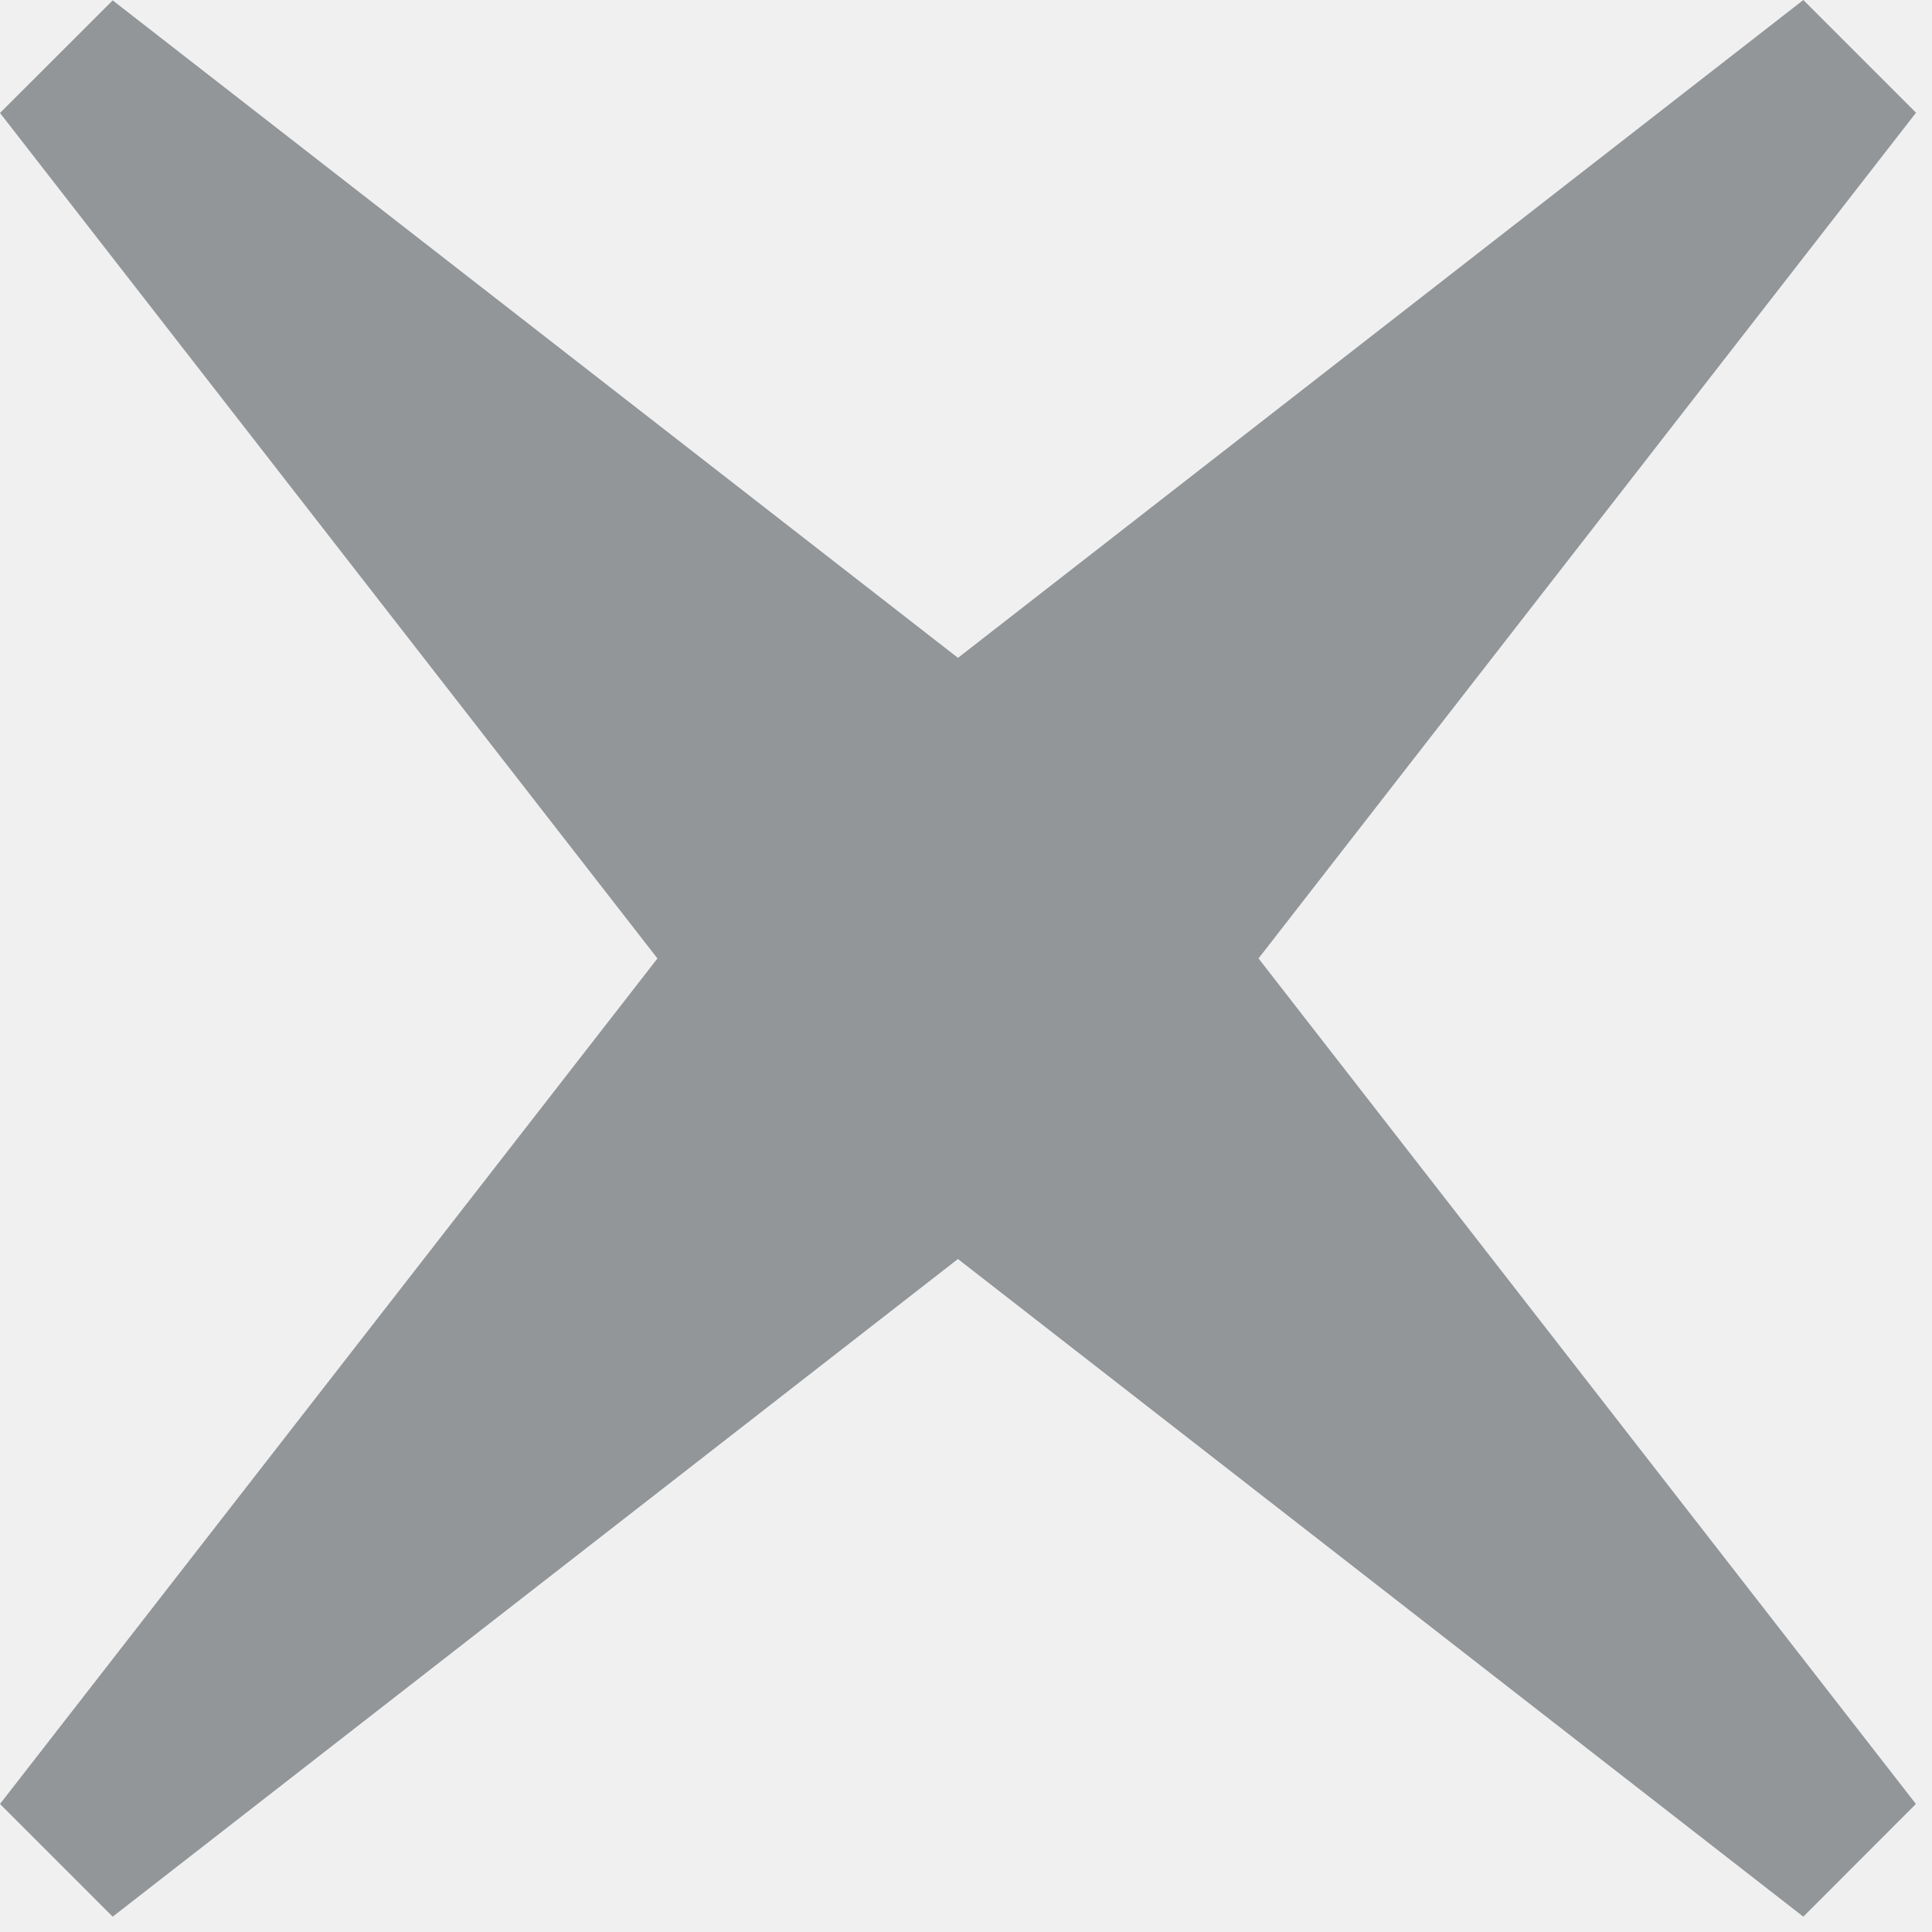
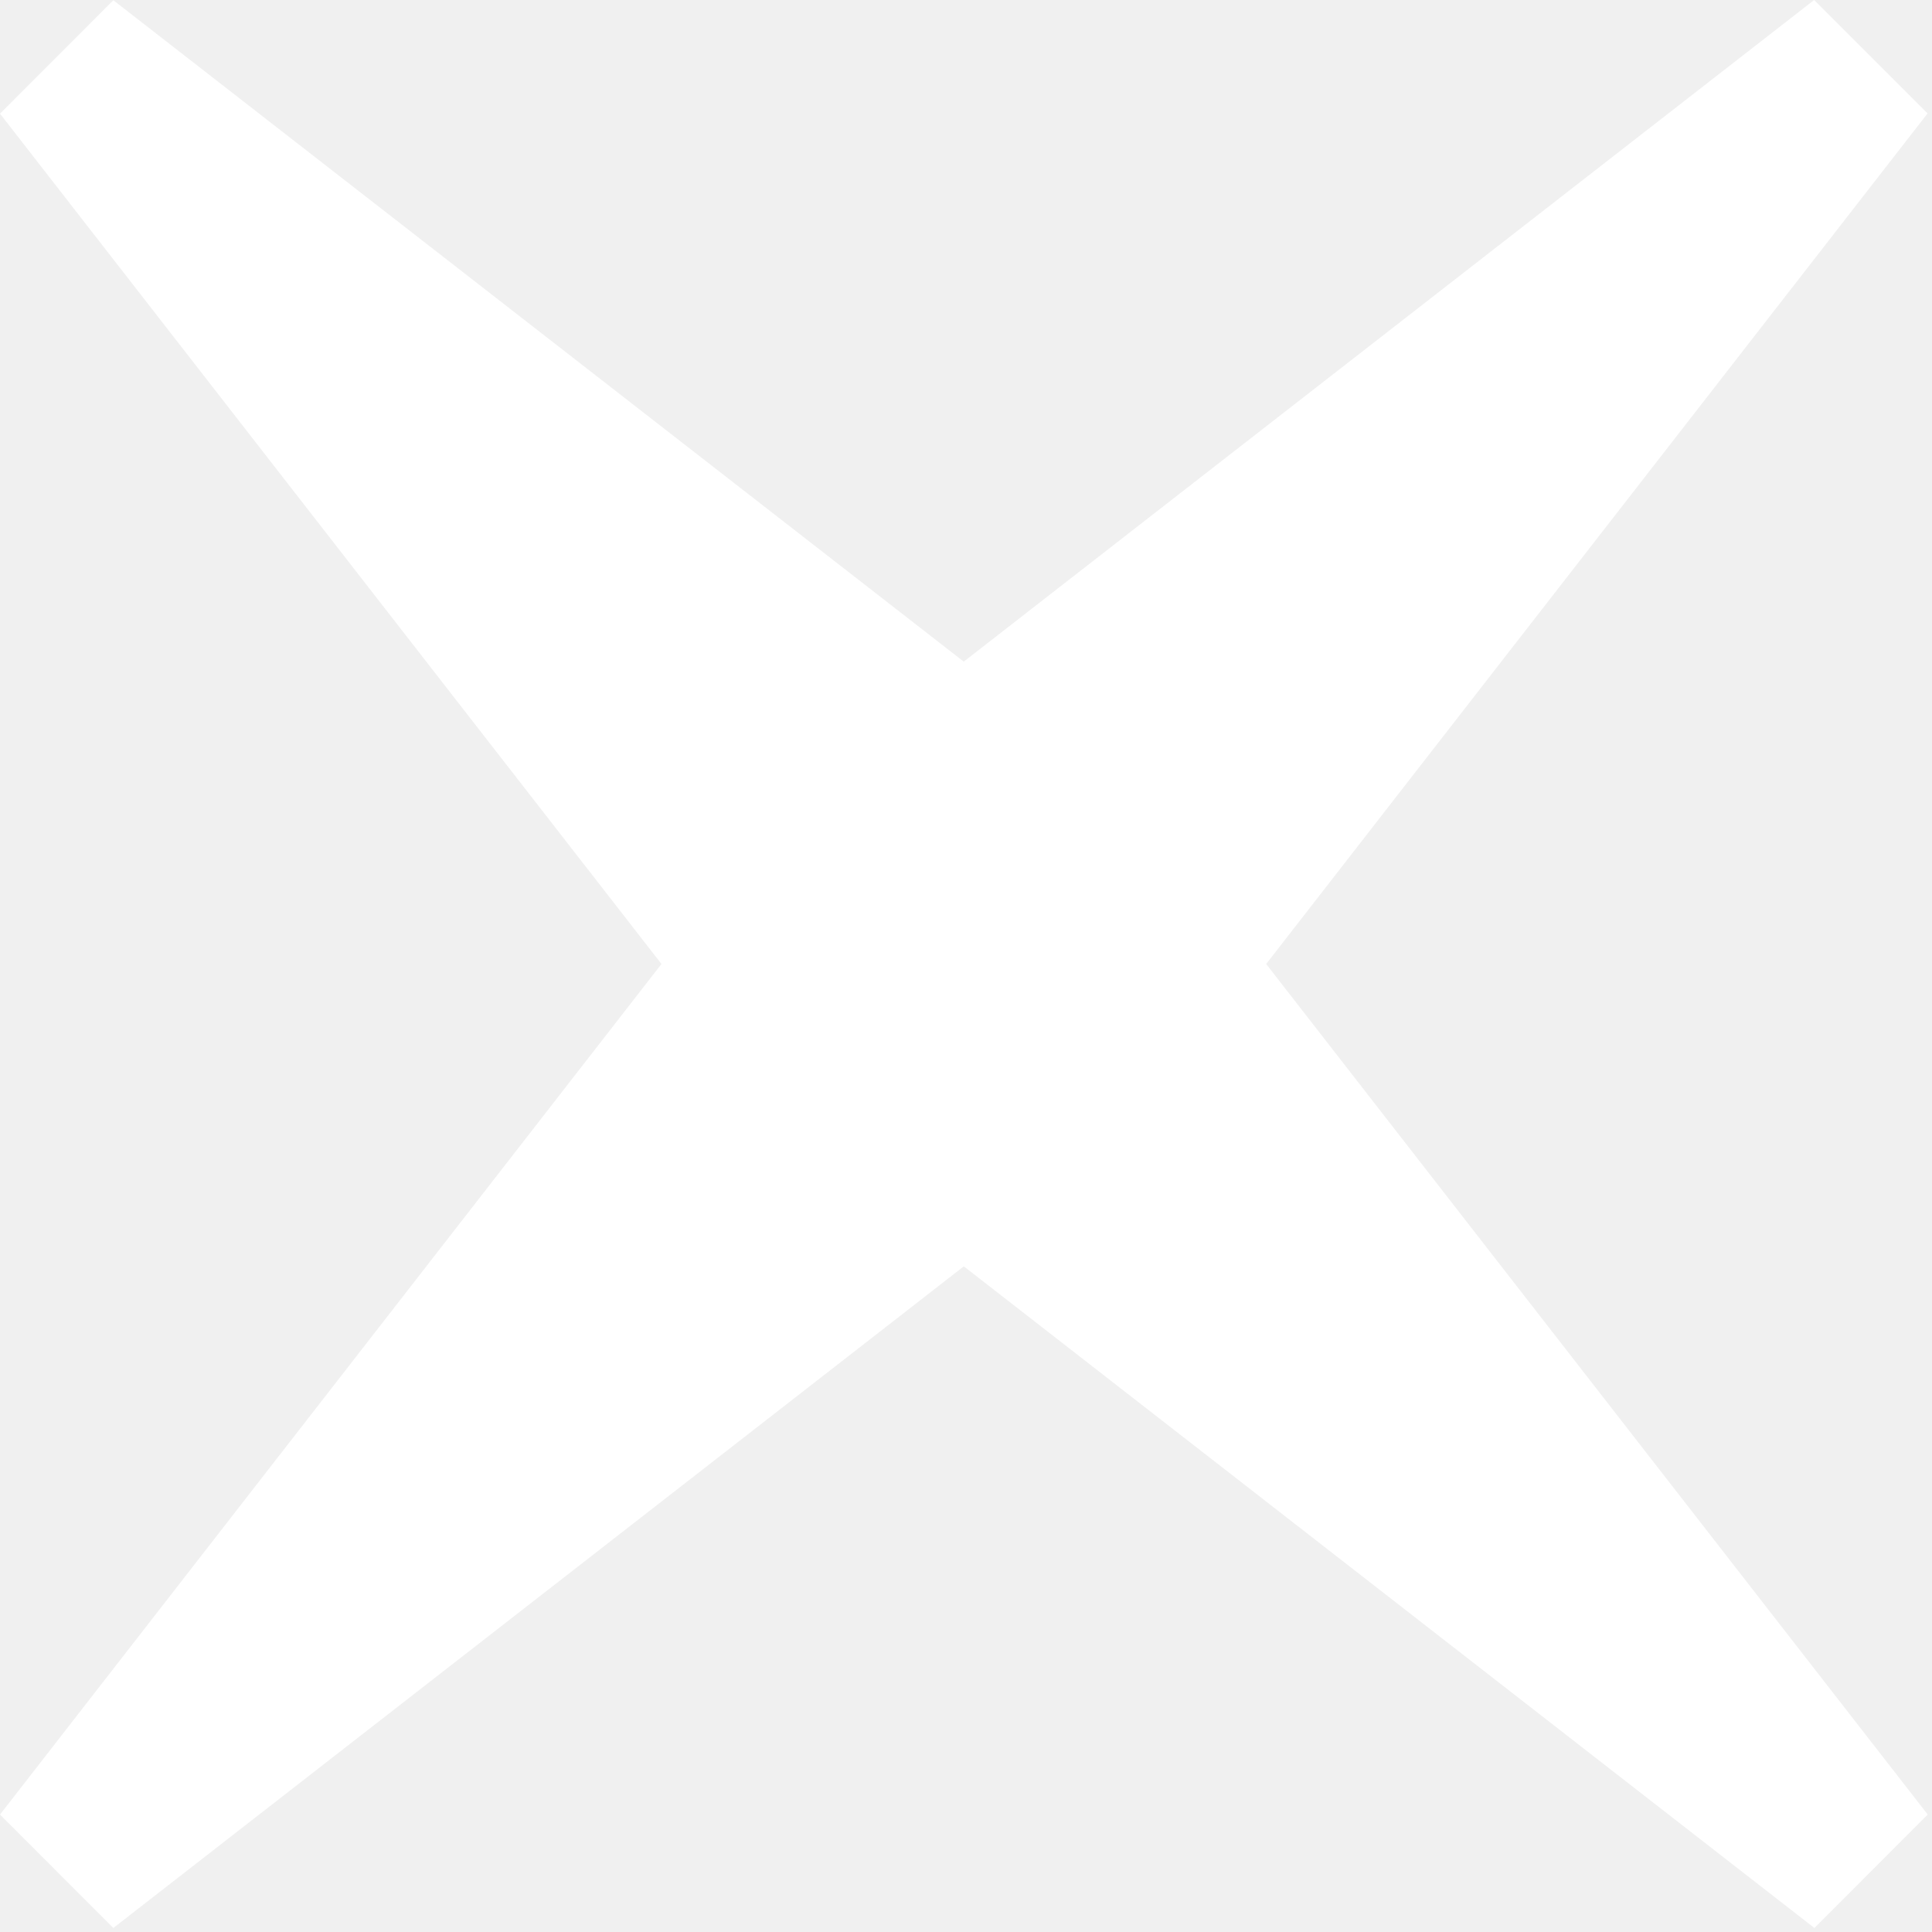
- <svg xmlns="http://www.w3.org/2000/svg" height="15" width="15">
-   <g fill="#929699">
-     <polygon points="8.752,8.752,14.876,0.875,14.001,0,6.125,6.129,0,14.006,0.875,14.881" />
-     <polygon points="8.751,6.129,0.875,0.003,0,0.877,6.125,8.754,14.001,14.881,14.875,14.006" />
-   </g>
+ <svg xmlns="http://www.w3.org/2000/svg" width="24" height="24" viewBox="0.5 -23.5 24 24" enable-background="new 0.5 -23.5 24 24">
+   <polygon fill="#fff" points="24.447,-0.959 16.229,-11.525 24.445,-22.091 23.036,-23.5 12.472,-15.281 1.908,-23.497 0.5,-22.088 8.717,-11.525 0.5,-0.959 1.908,0.45 12.473,-7.769 23.039,0.45" />
</svg>
